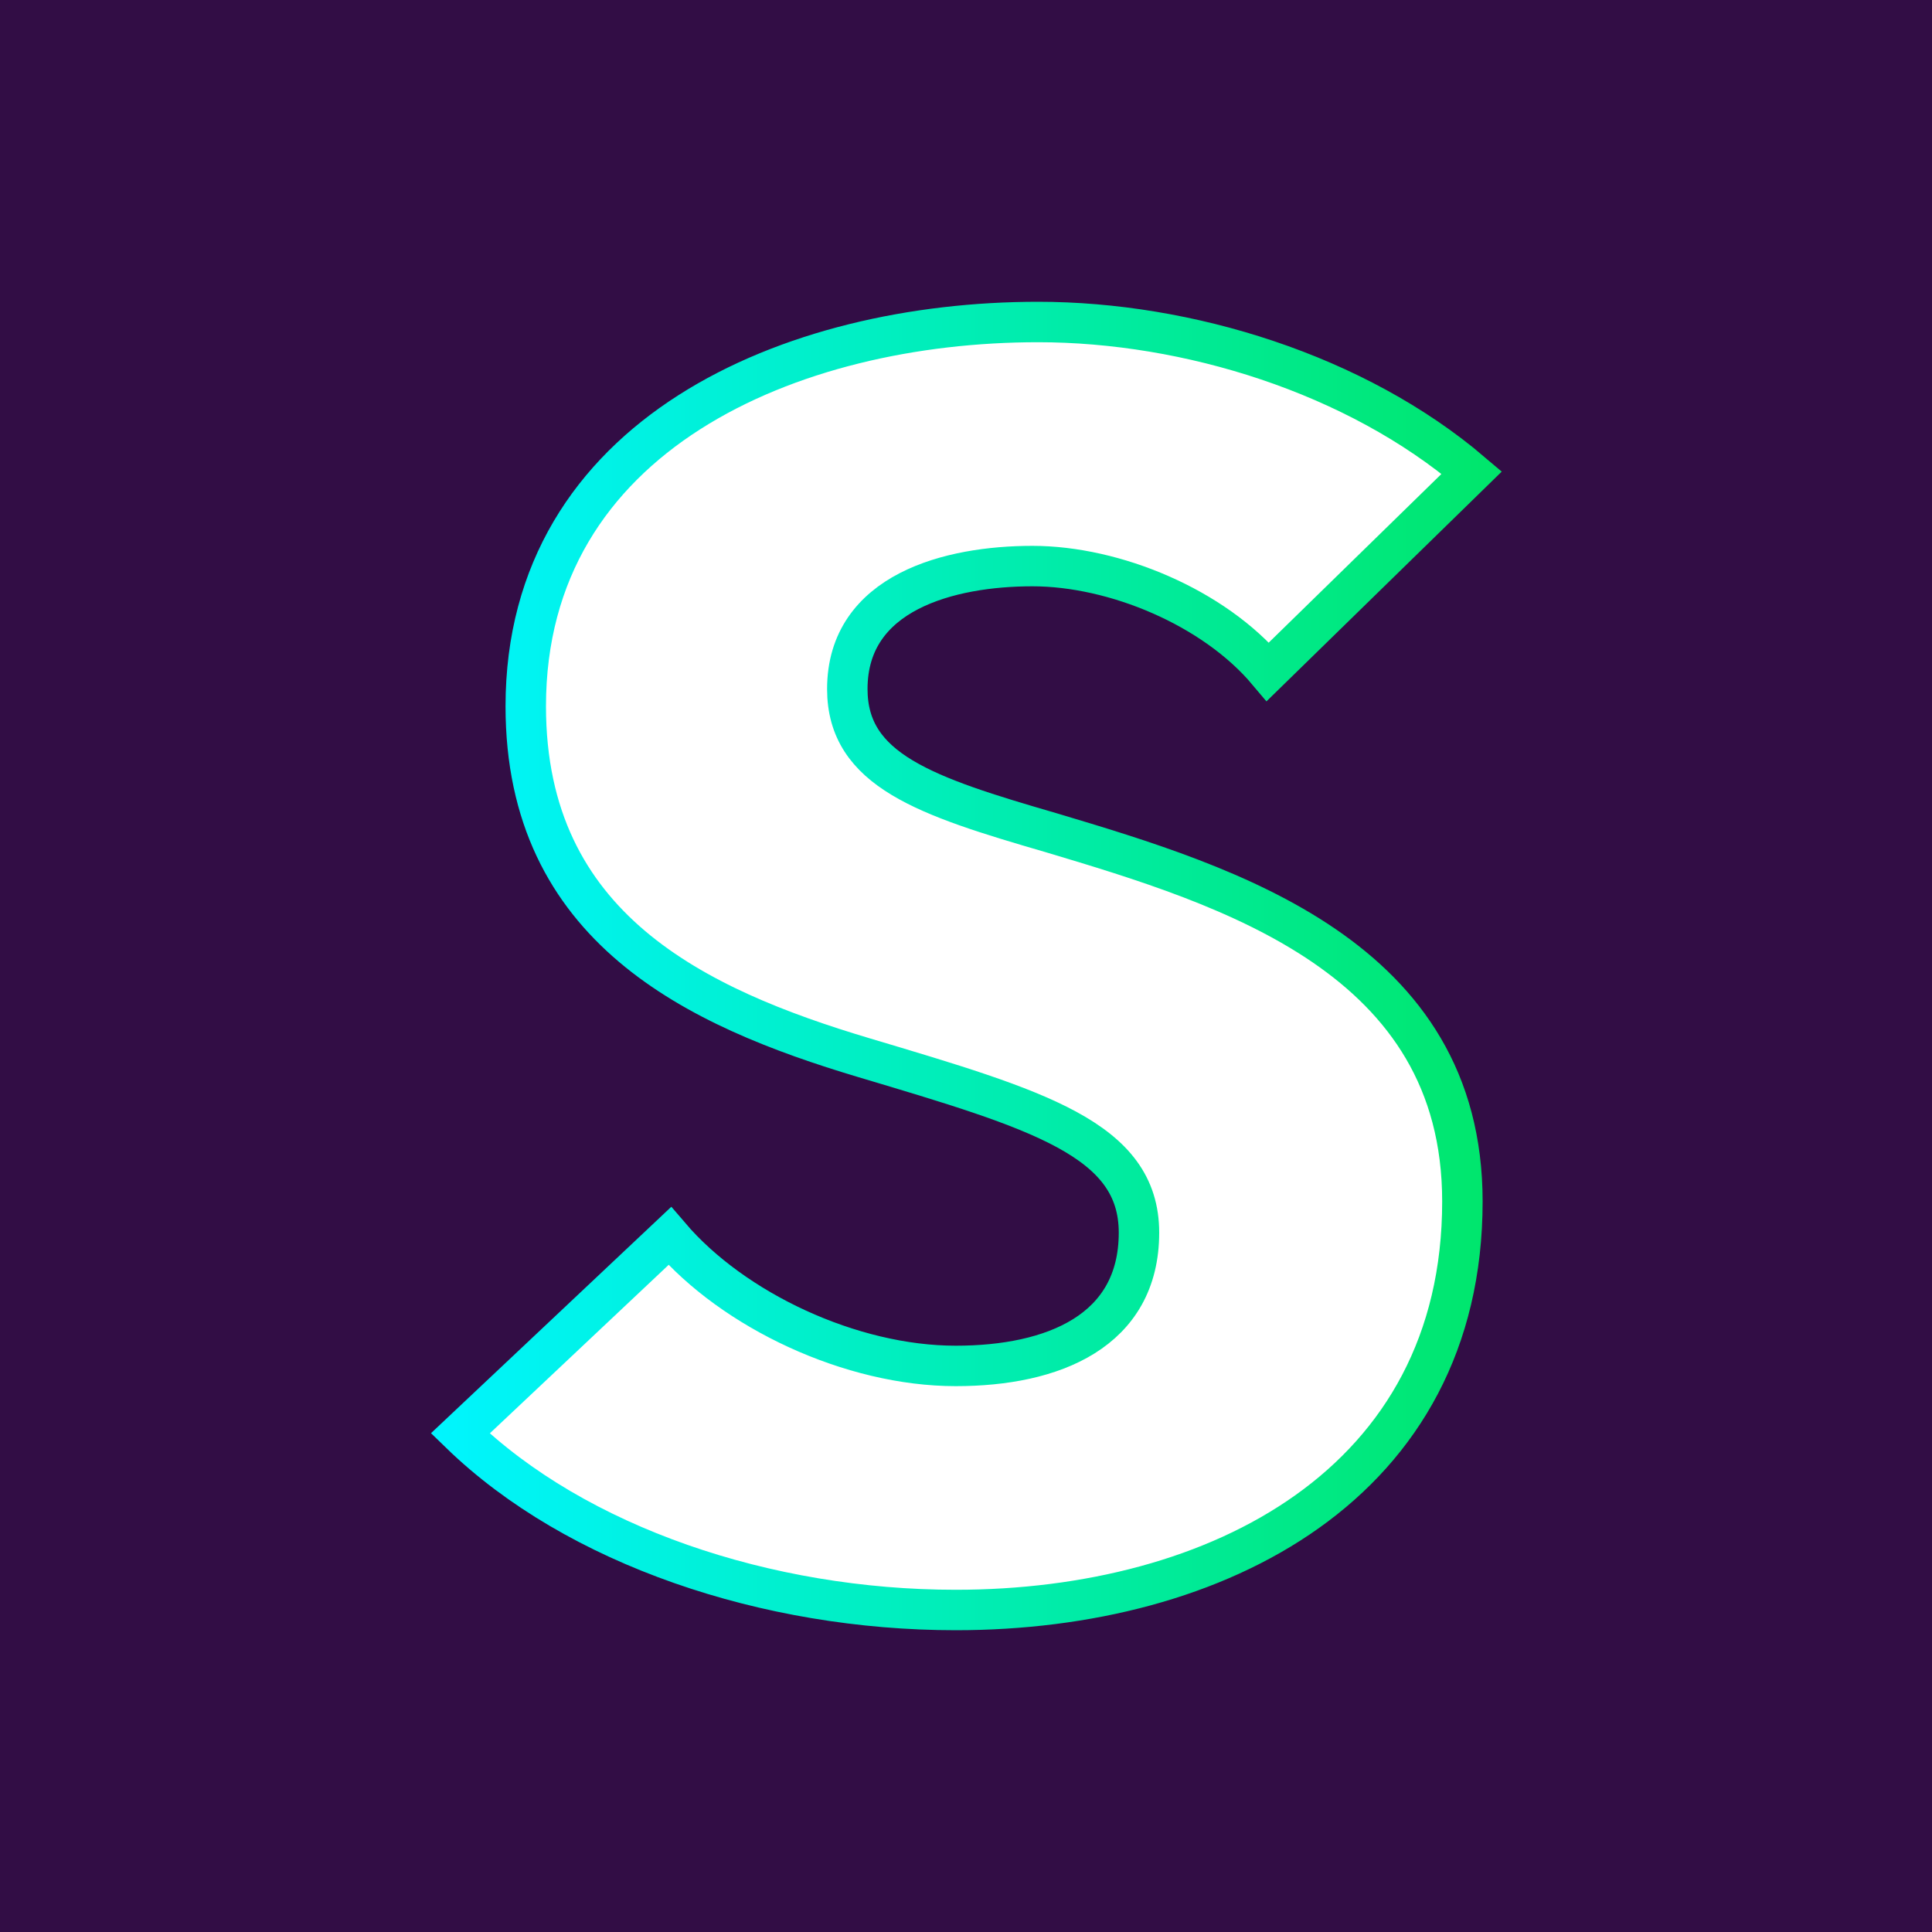
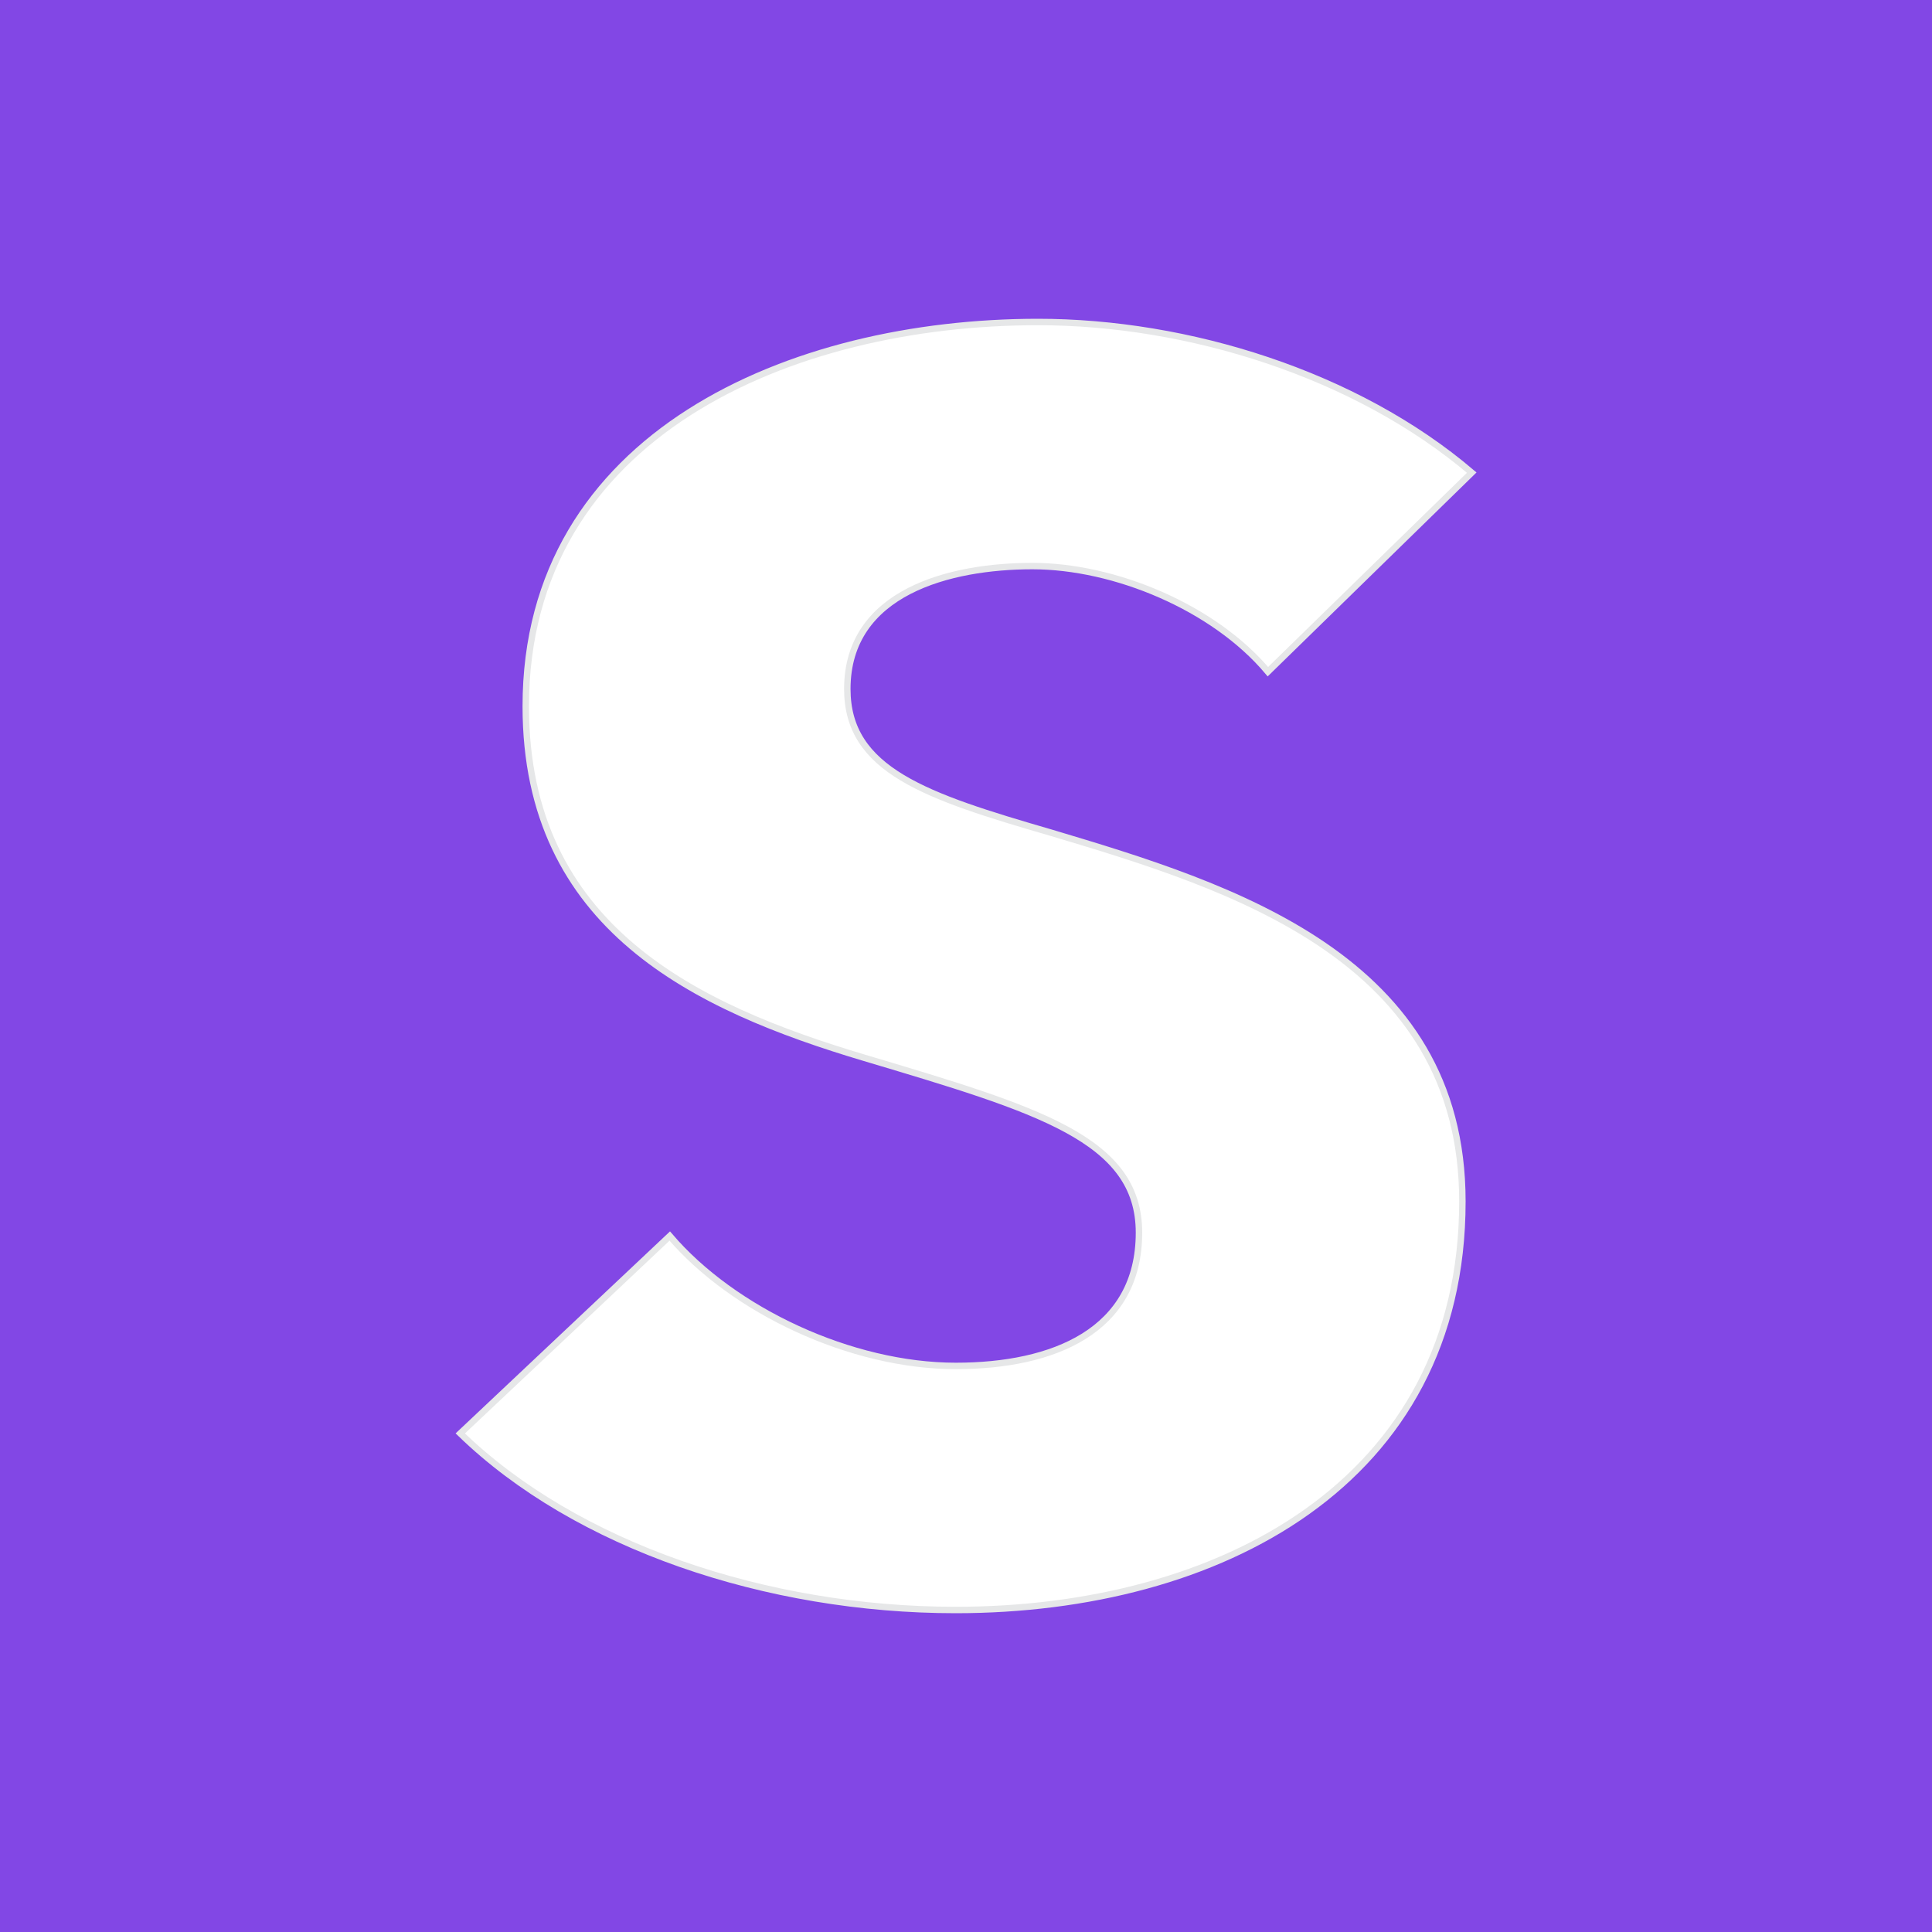
<svg xmlns="http://www.w3.org/2000/svg" viewBox="0 0 300 300">
  <defs>
-     <style>.a{fill:#320d45;}.b{fill:#fff;stroke-miterlimit:10;stroke-width:6.28px;stroke:url(#a);}</style>
-     <linearGradient id="a" x1="66.93" y1="150" x2="233.18" y2="150" gradientUnits="userSpaceOnUse">
-       <stop offset="0" stop-color="#00f5ff" />
-       <stop offset="0.88" stop-color="#00e87d" />
-       <stop offset="1" stop-color="#00e66a" />
-     </linearGradient>
+     <style>.a{fill:#8247e5;}.b{fill:#fff;stroke:#e6e7e8;stroke-linecap:round;stroke-miterlimit:10;}</style>
  </defs>
  <rect class="a" width="300" height="300" />
  <path class="b" d="M196.88,104.3c-8.41-10-23.8-16.4-36.57-16.4s-28.74,4-28.74,19.09c0,12.63,12.19,16.66,31.64,22.31,27.87,8.33,63.87,19.36,63.87,57.26,0,43.81-38,63.44-78.68,63.44-29.32,0-58.93-9.95-76.93-27.42L104,191.93c9.87,11.56,28.16,20.17,44.41,20.17,15.1,0,28.45-5.38,28.45-20.7,0-14.52-15.67-19.09-42.67-27.15-26.13-7.8-52.55-20.17-52.55-54.57C81.63,67.47,122.86,50,161.18,50c23.22,0,49.35,8.06,67.35,23.39Z" />
</svg>
